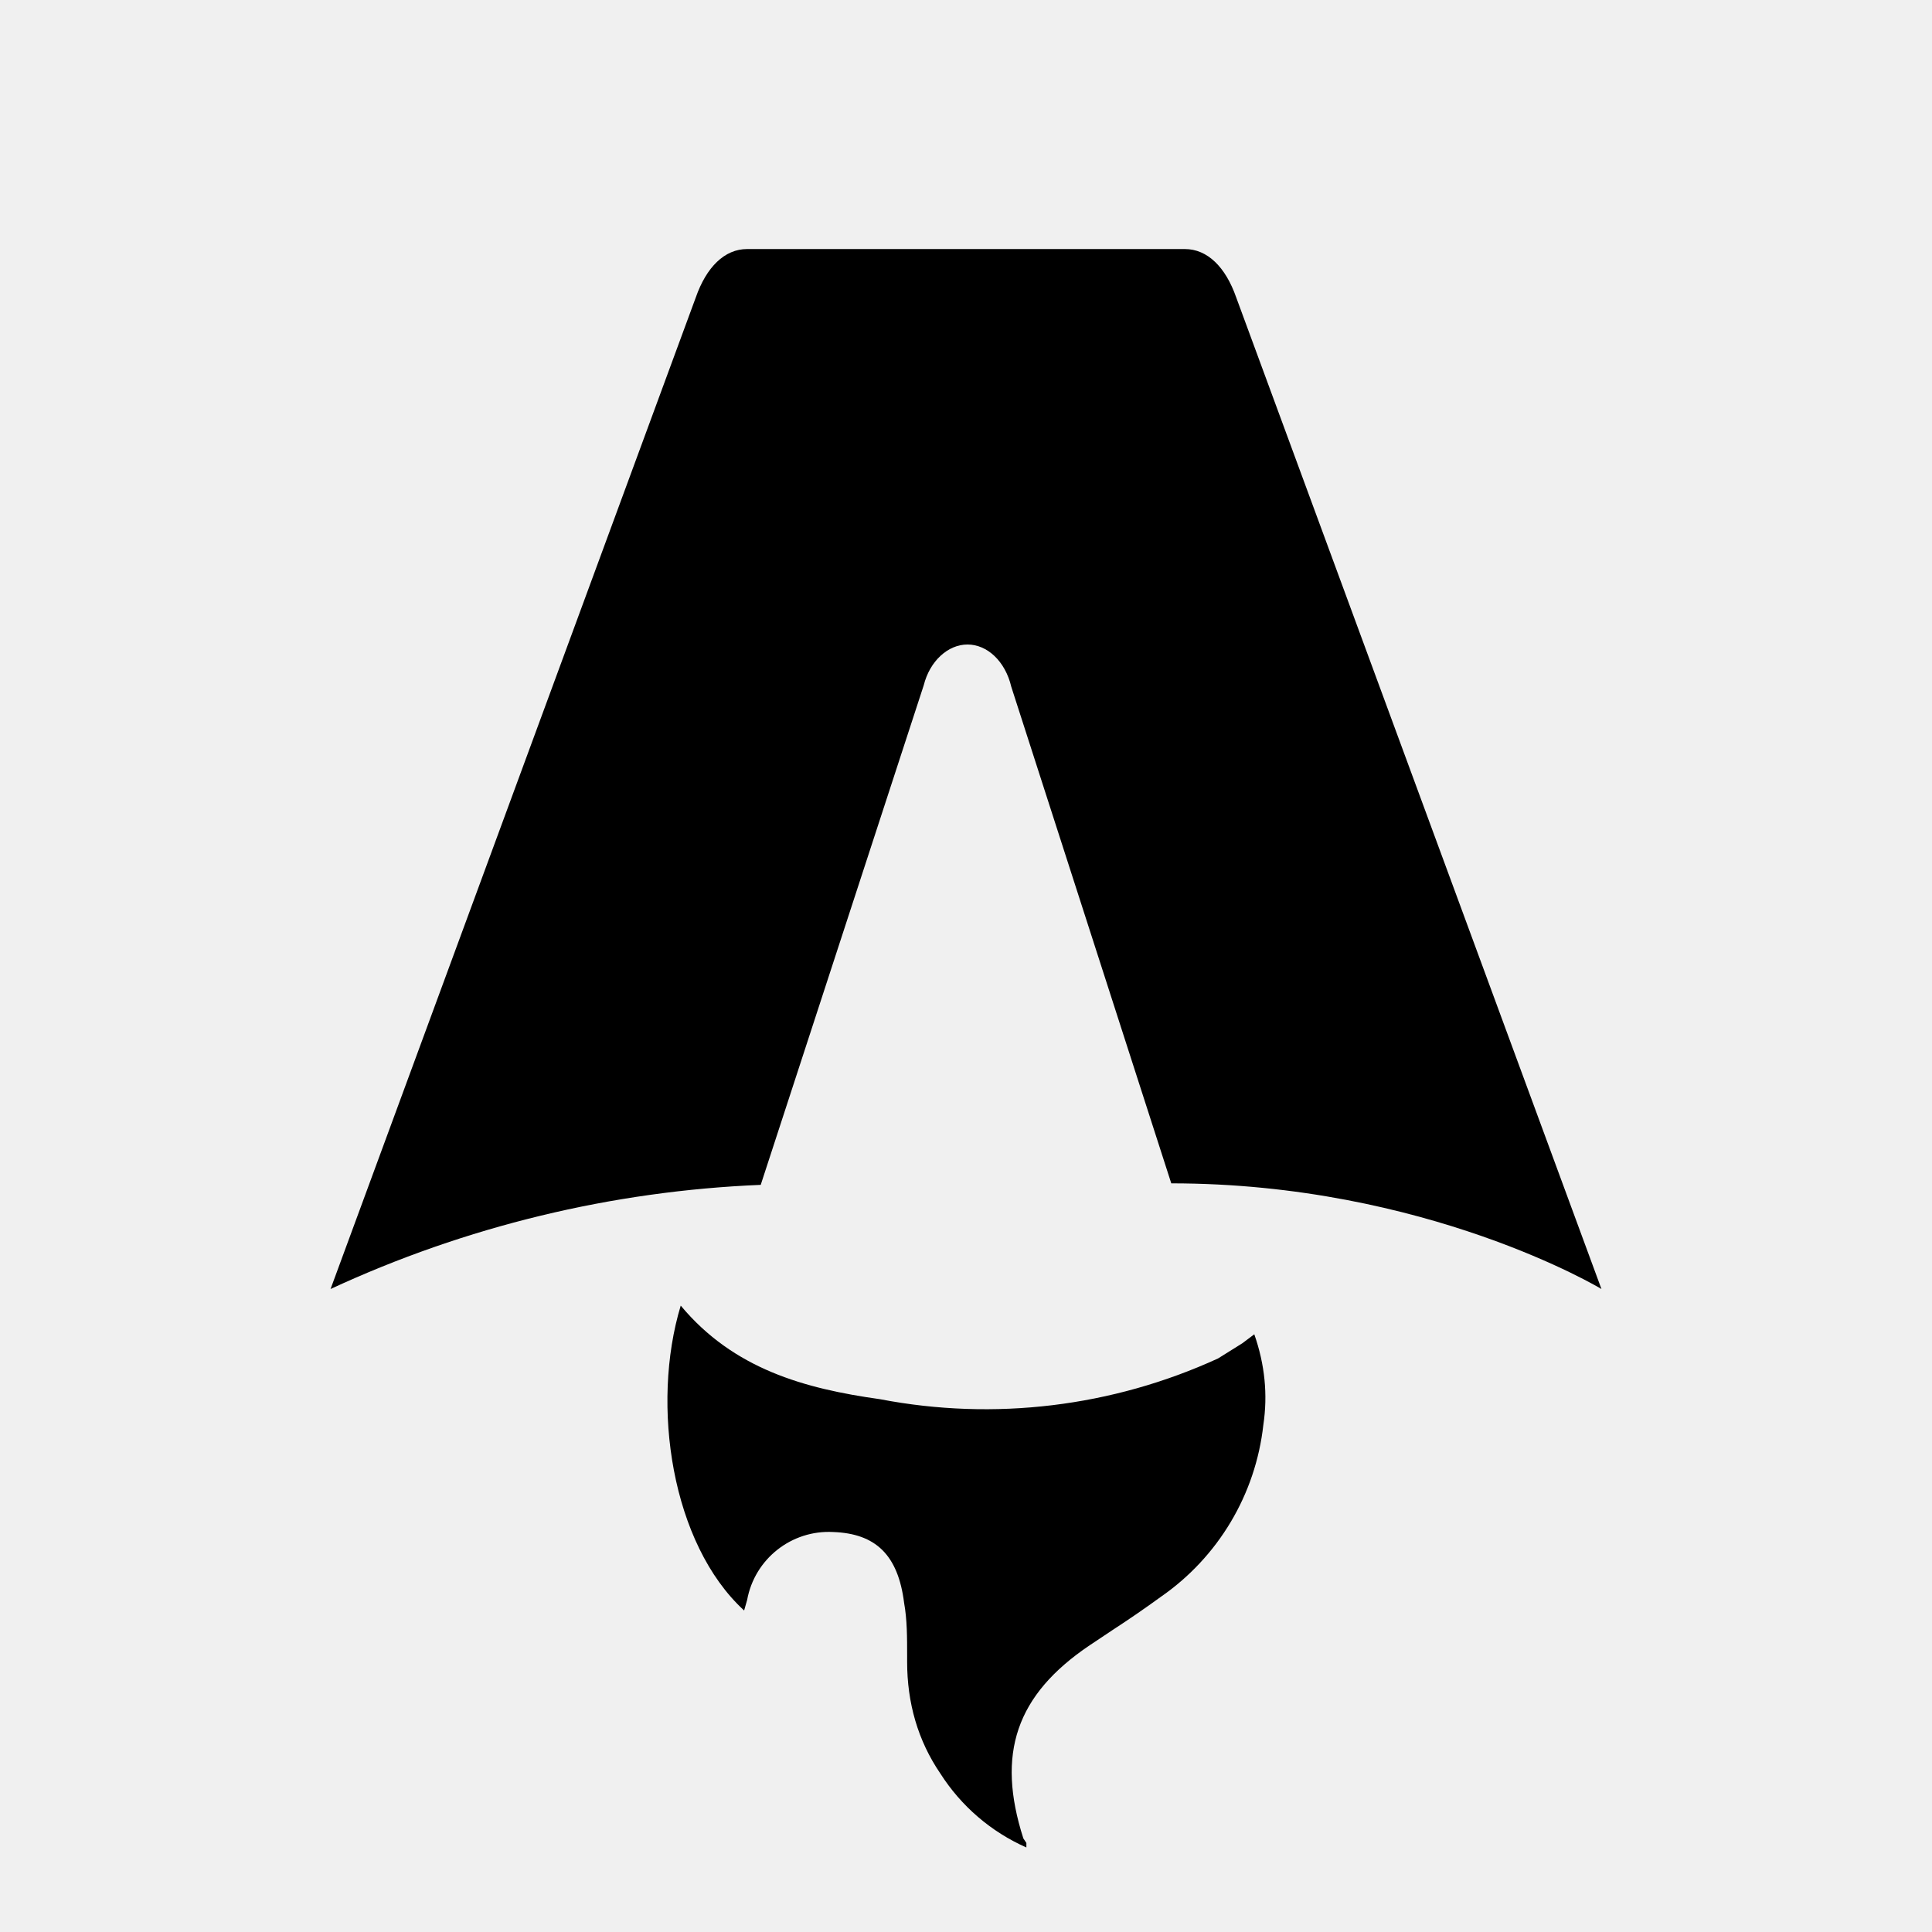
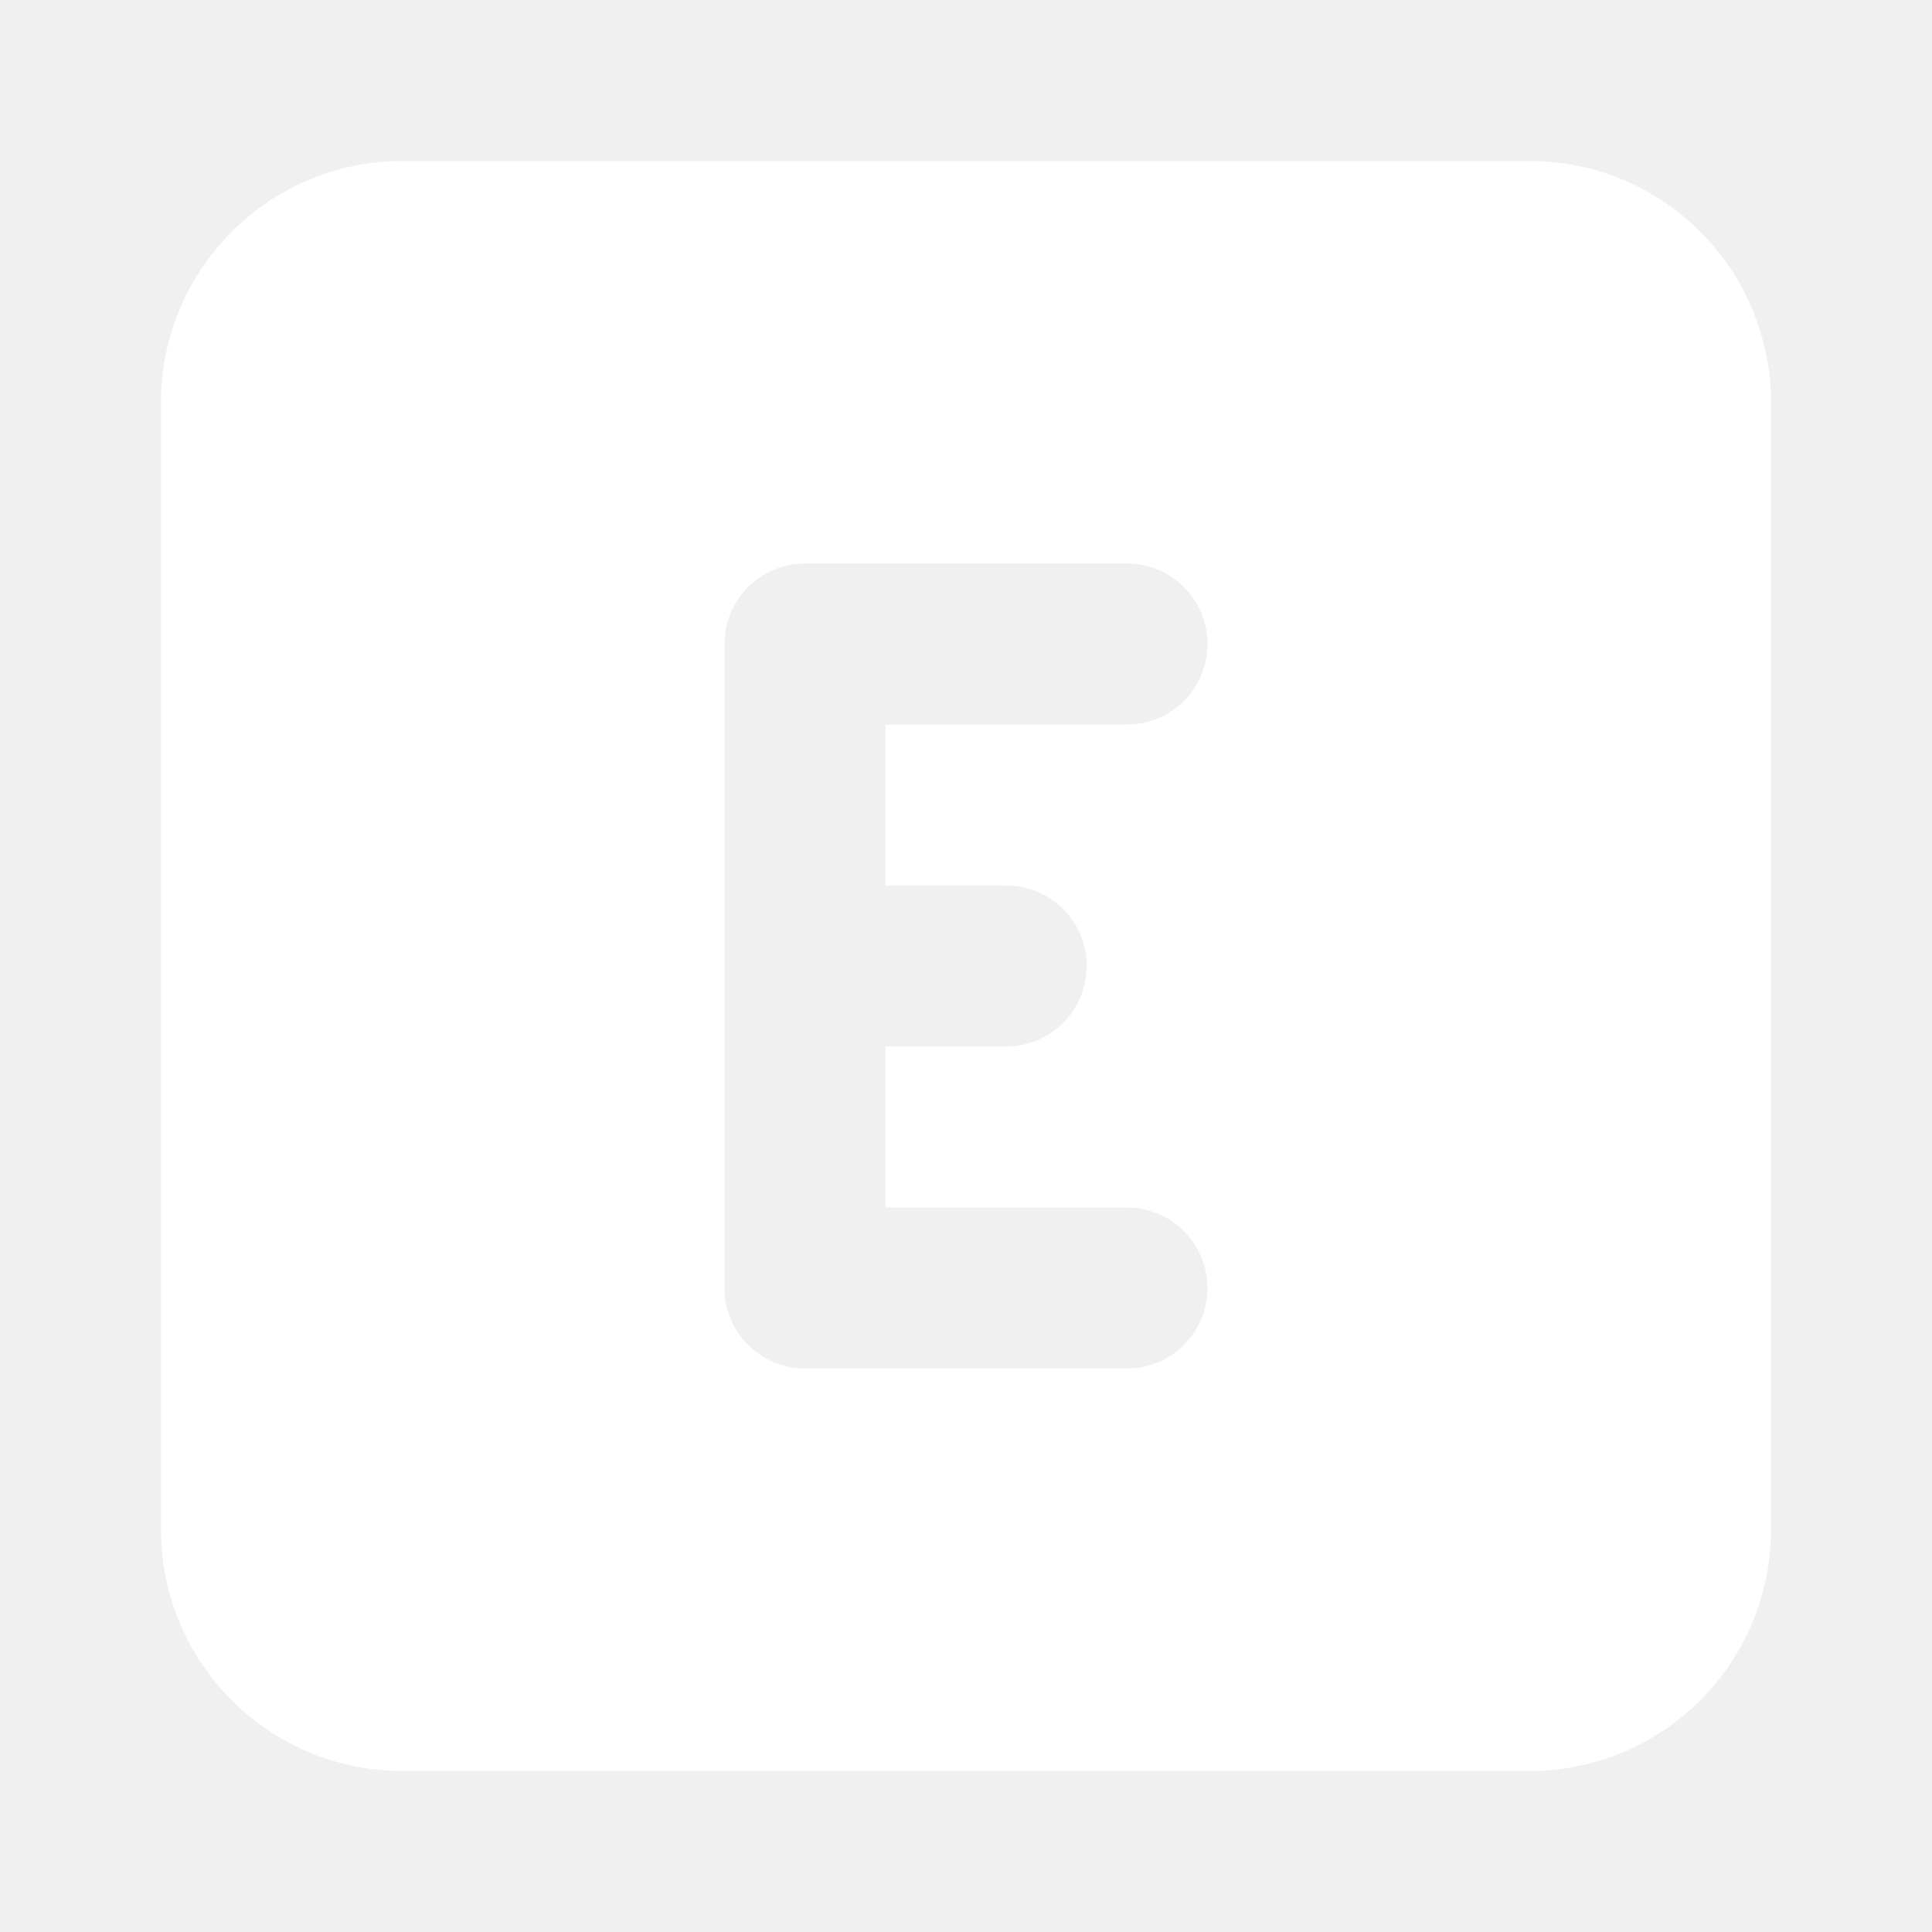
- <svg xmlns="http://www.w3.org/2000/svg" fill="none" viewBox="0 0 128 128">
-   <path d="M50.4 78.5a75.1 75.1 0 0 0-28.5 6.9l24.2-65.7c.7-2 1.9-3.2 3.4-3.2h29c1.5 0 2.7 1.2 3.4 3.2l24.2 65.7s-11.6-7-28.5-7L67 45.5c-.4-1.7-1.6-2.8-2.9-2.8-1.3 0-2.5 1.1-2.9 2.7L50.4 78.5Zm-1.1 28.2Zm-4.2-20.2c-2 6.6-.6 15.8 4.2 20.2a17.5 17.5 0 0 1 .2-.7 5.5 5.5 0 0 1 5.7-4.5c2.8.1 4.3 1.5 4.7 4.7.2 1.1.2 2.3.2 3.5v.4c0 2.7.7 5.2 2.2 7.4a13 13 0 0 0 5.7 4.9v-.3l-.2-.3c-1.8-5.6-.5-9.5 4.4-12.8l1.5-1a73 73 0 0 0 3.2-2.2 16 16 0 0 0 6.8-11.4c.3-2 .1-4-.6-6l-.8.6-1.6 1a37 37 0 0 1-22.4 2.7c-5-.7-9.7-2-13.2-6.2Z" />
-   <style>
-         path { fill: #000; }
-         @media (prefers-color-scheme: dark) {
-             path { fill: #FFF; }
-         }
-     </style>
+ <svg xmlns="http://www.w3.org/2000/svg" width="24" height="24" viewBox="0 0 24 24" fill="#fff">
+   <path stroke="none" d="M0 0h24v24H0z" fill="none" />
+   <path d="M19 2a3 3 0 0 1 3 3v14a3 3 0 0 1 -3 3h-14a3 3 0 0 1 -3 -3v-14a3 3 0 0 1 3 -3zm-5 5h-4a1 1 0 0 0 -1 1v8a1 1 0 0 0 1 1h4a1 1 0 0 0 1 -1l-.007 -.117a1 1 0 0 0 -.993 -.883h-3v-2h1.5a1 1 0 0 0 .993 -.883l.007 -.117a1 1 0 0 0 -1 -1h-1.5v-2h3a1 1 0 0 0 0 -2" />
</svg>
